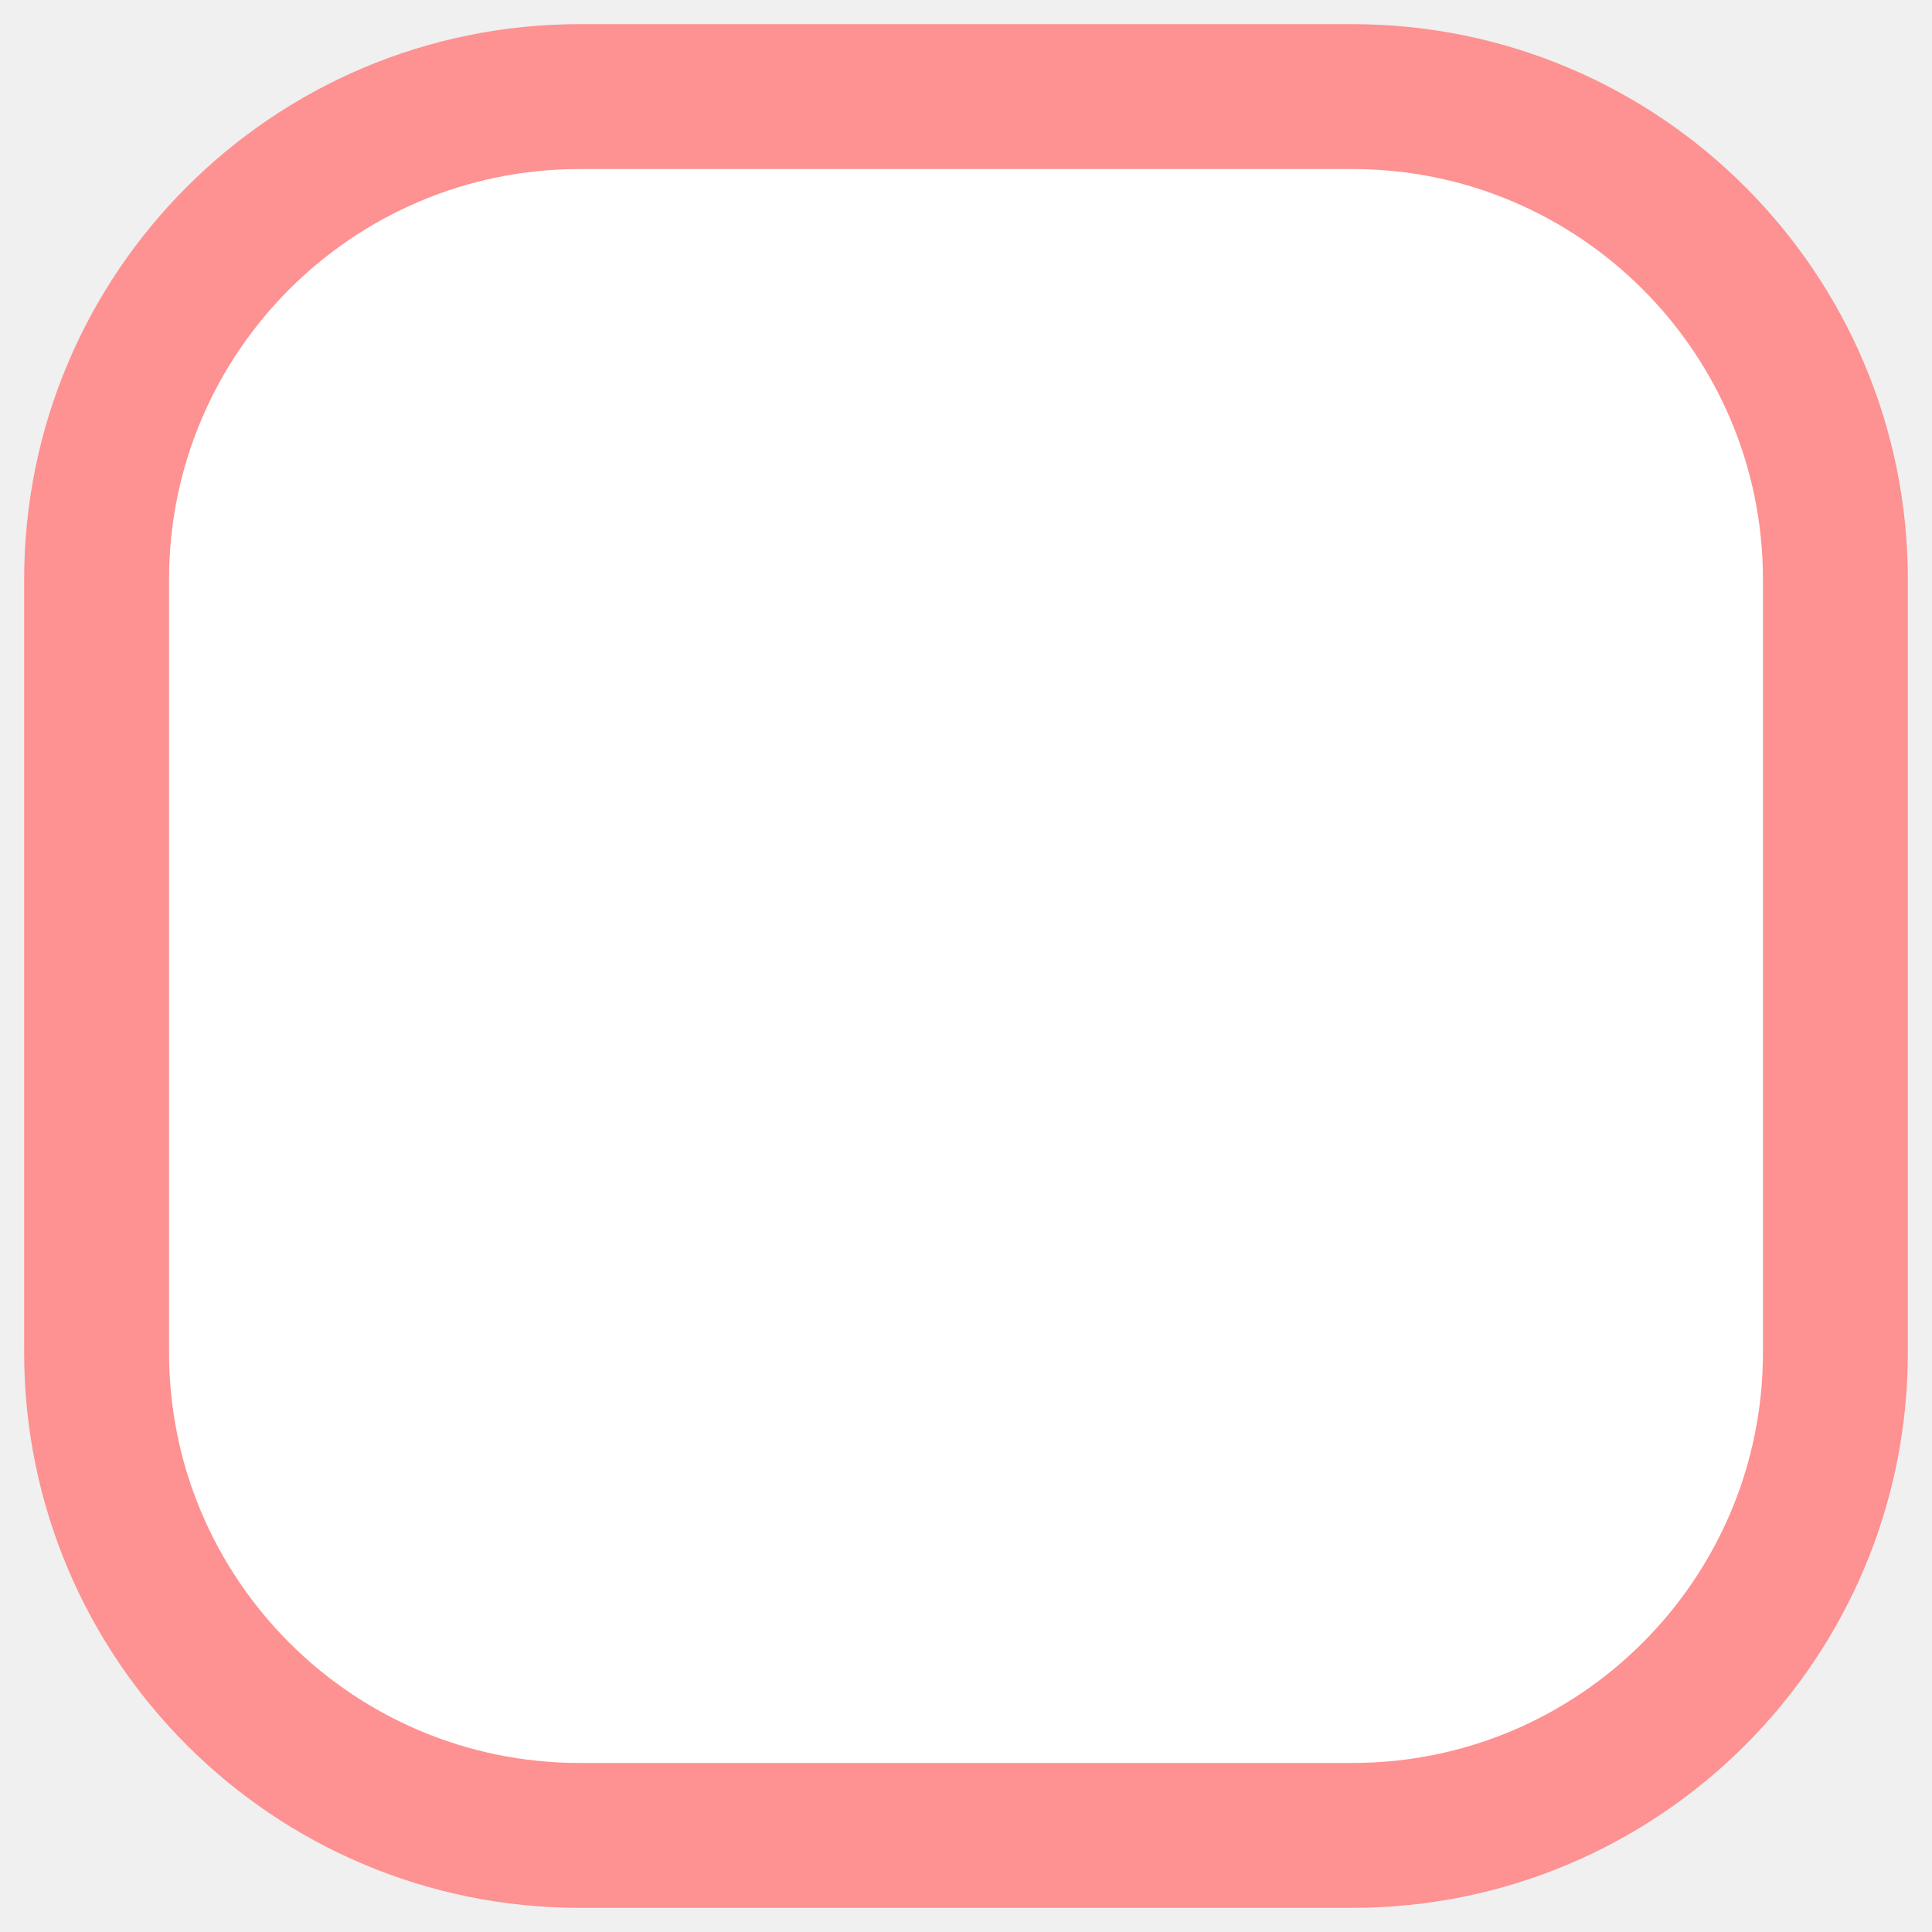
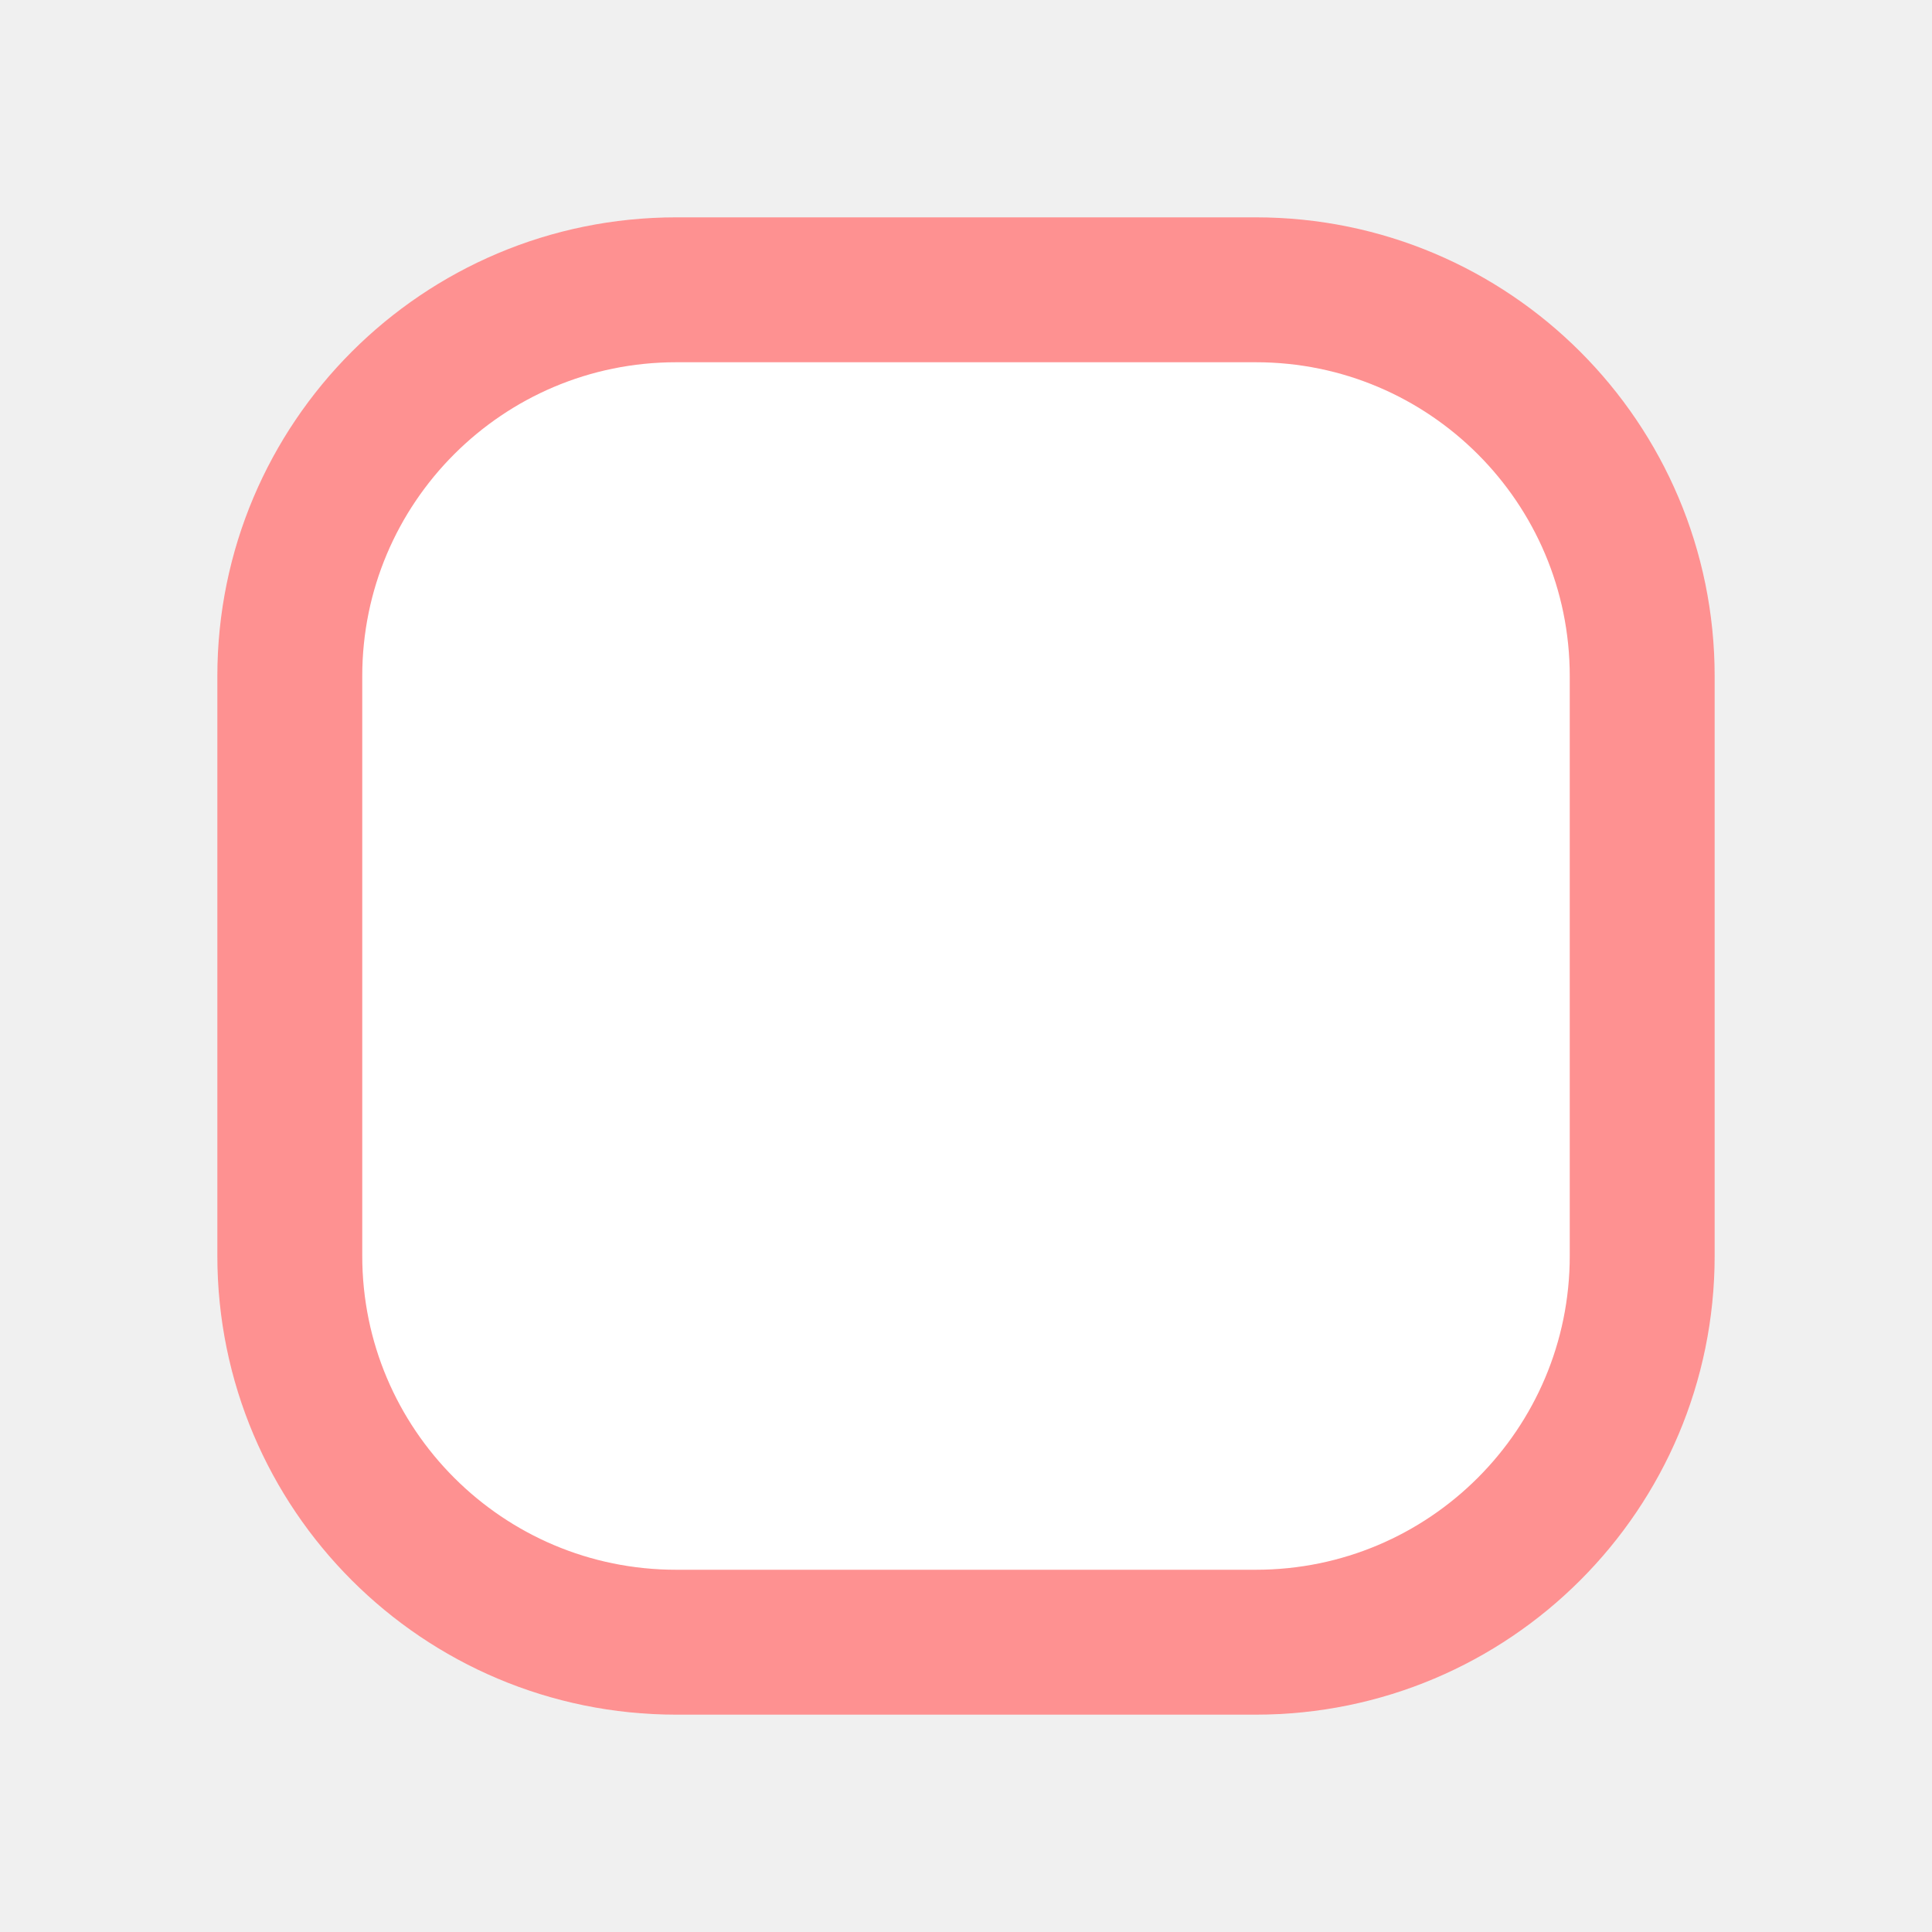
<svg xmlns="http://www.w3.org/2000/svg" width="20" height="20" viewBox="0 0 20 20" version="1.1">
-   <rect x="1" y="1" width="18" height="18" ry="5" fill="white" stroke="#fe9191" stroke-width="1.5" />
+   <rect x="3" y="3" width="14" height="14" ry="4" fill="white" stroke="#fe9191" stroke-width="1.5" />
</svg>
